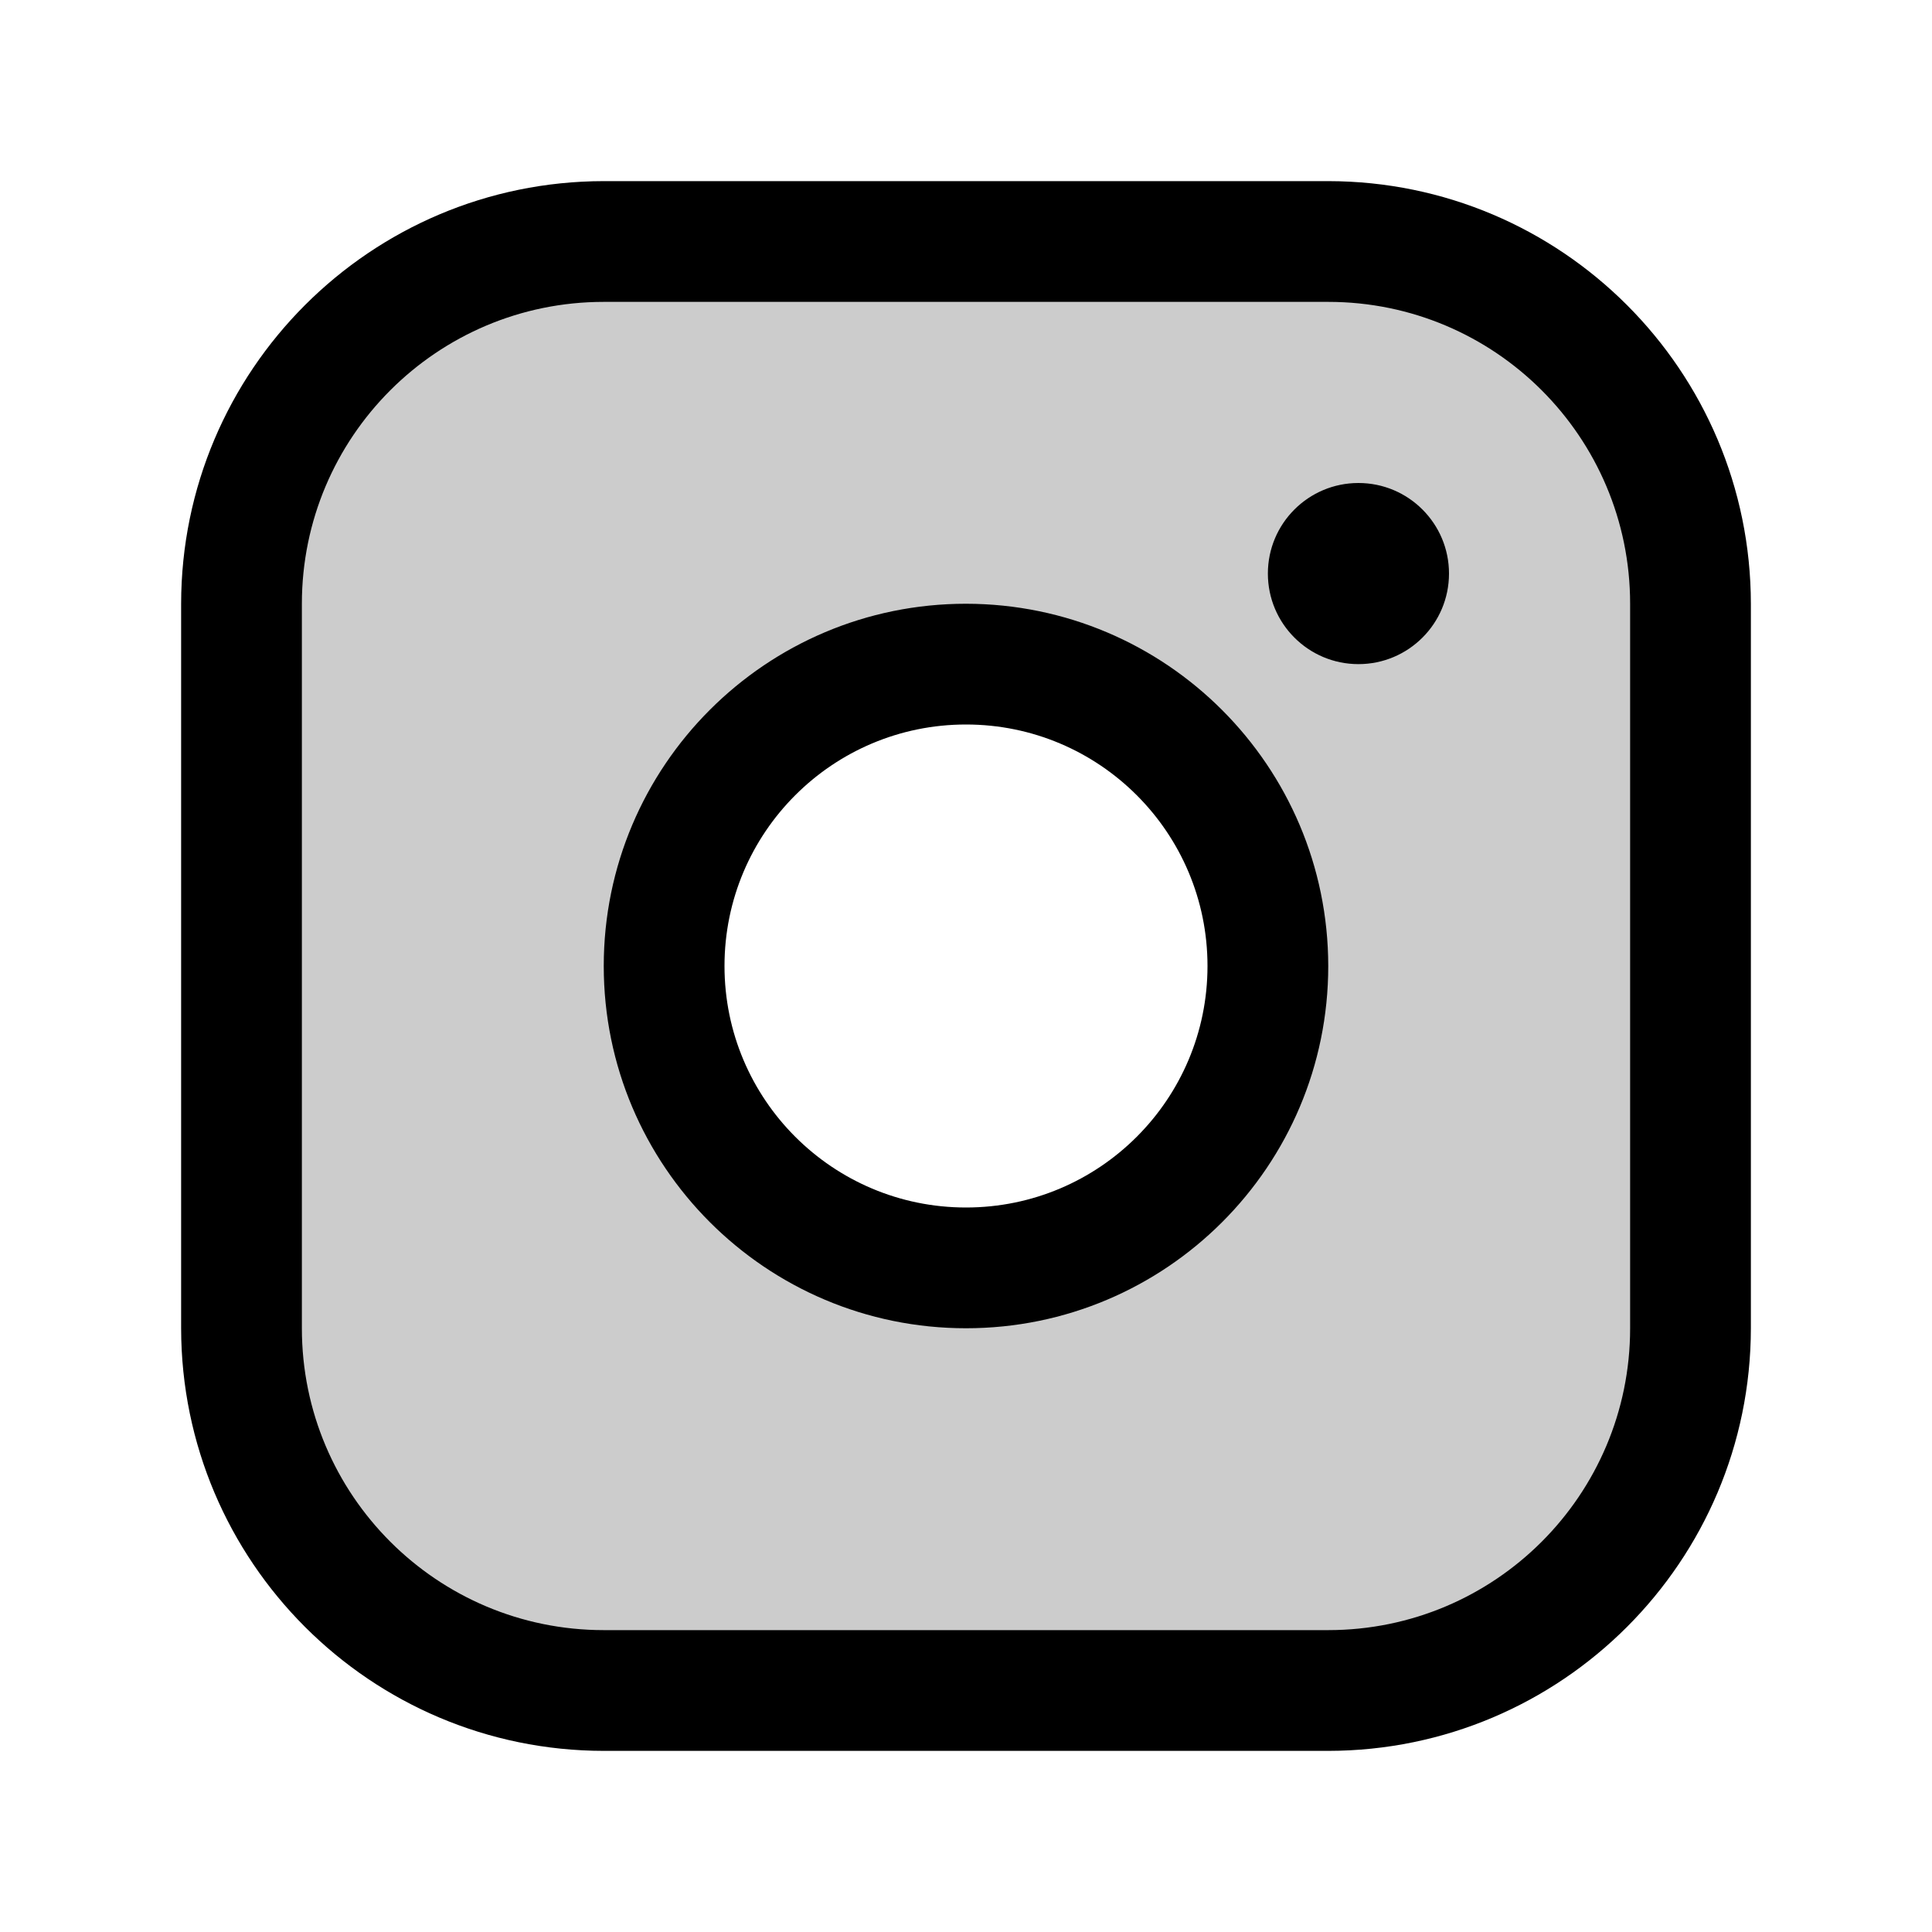
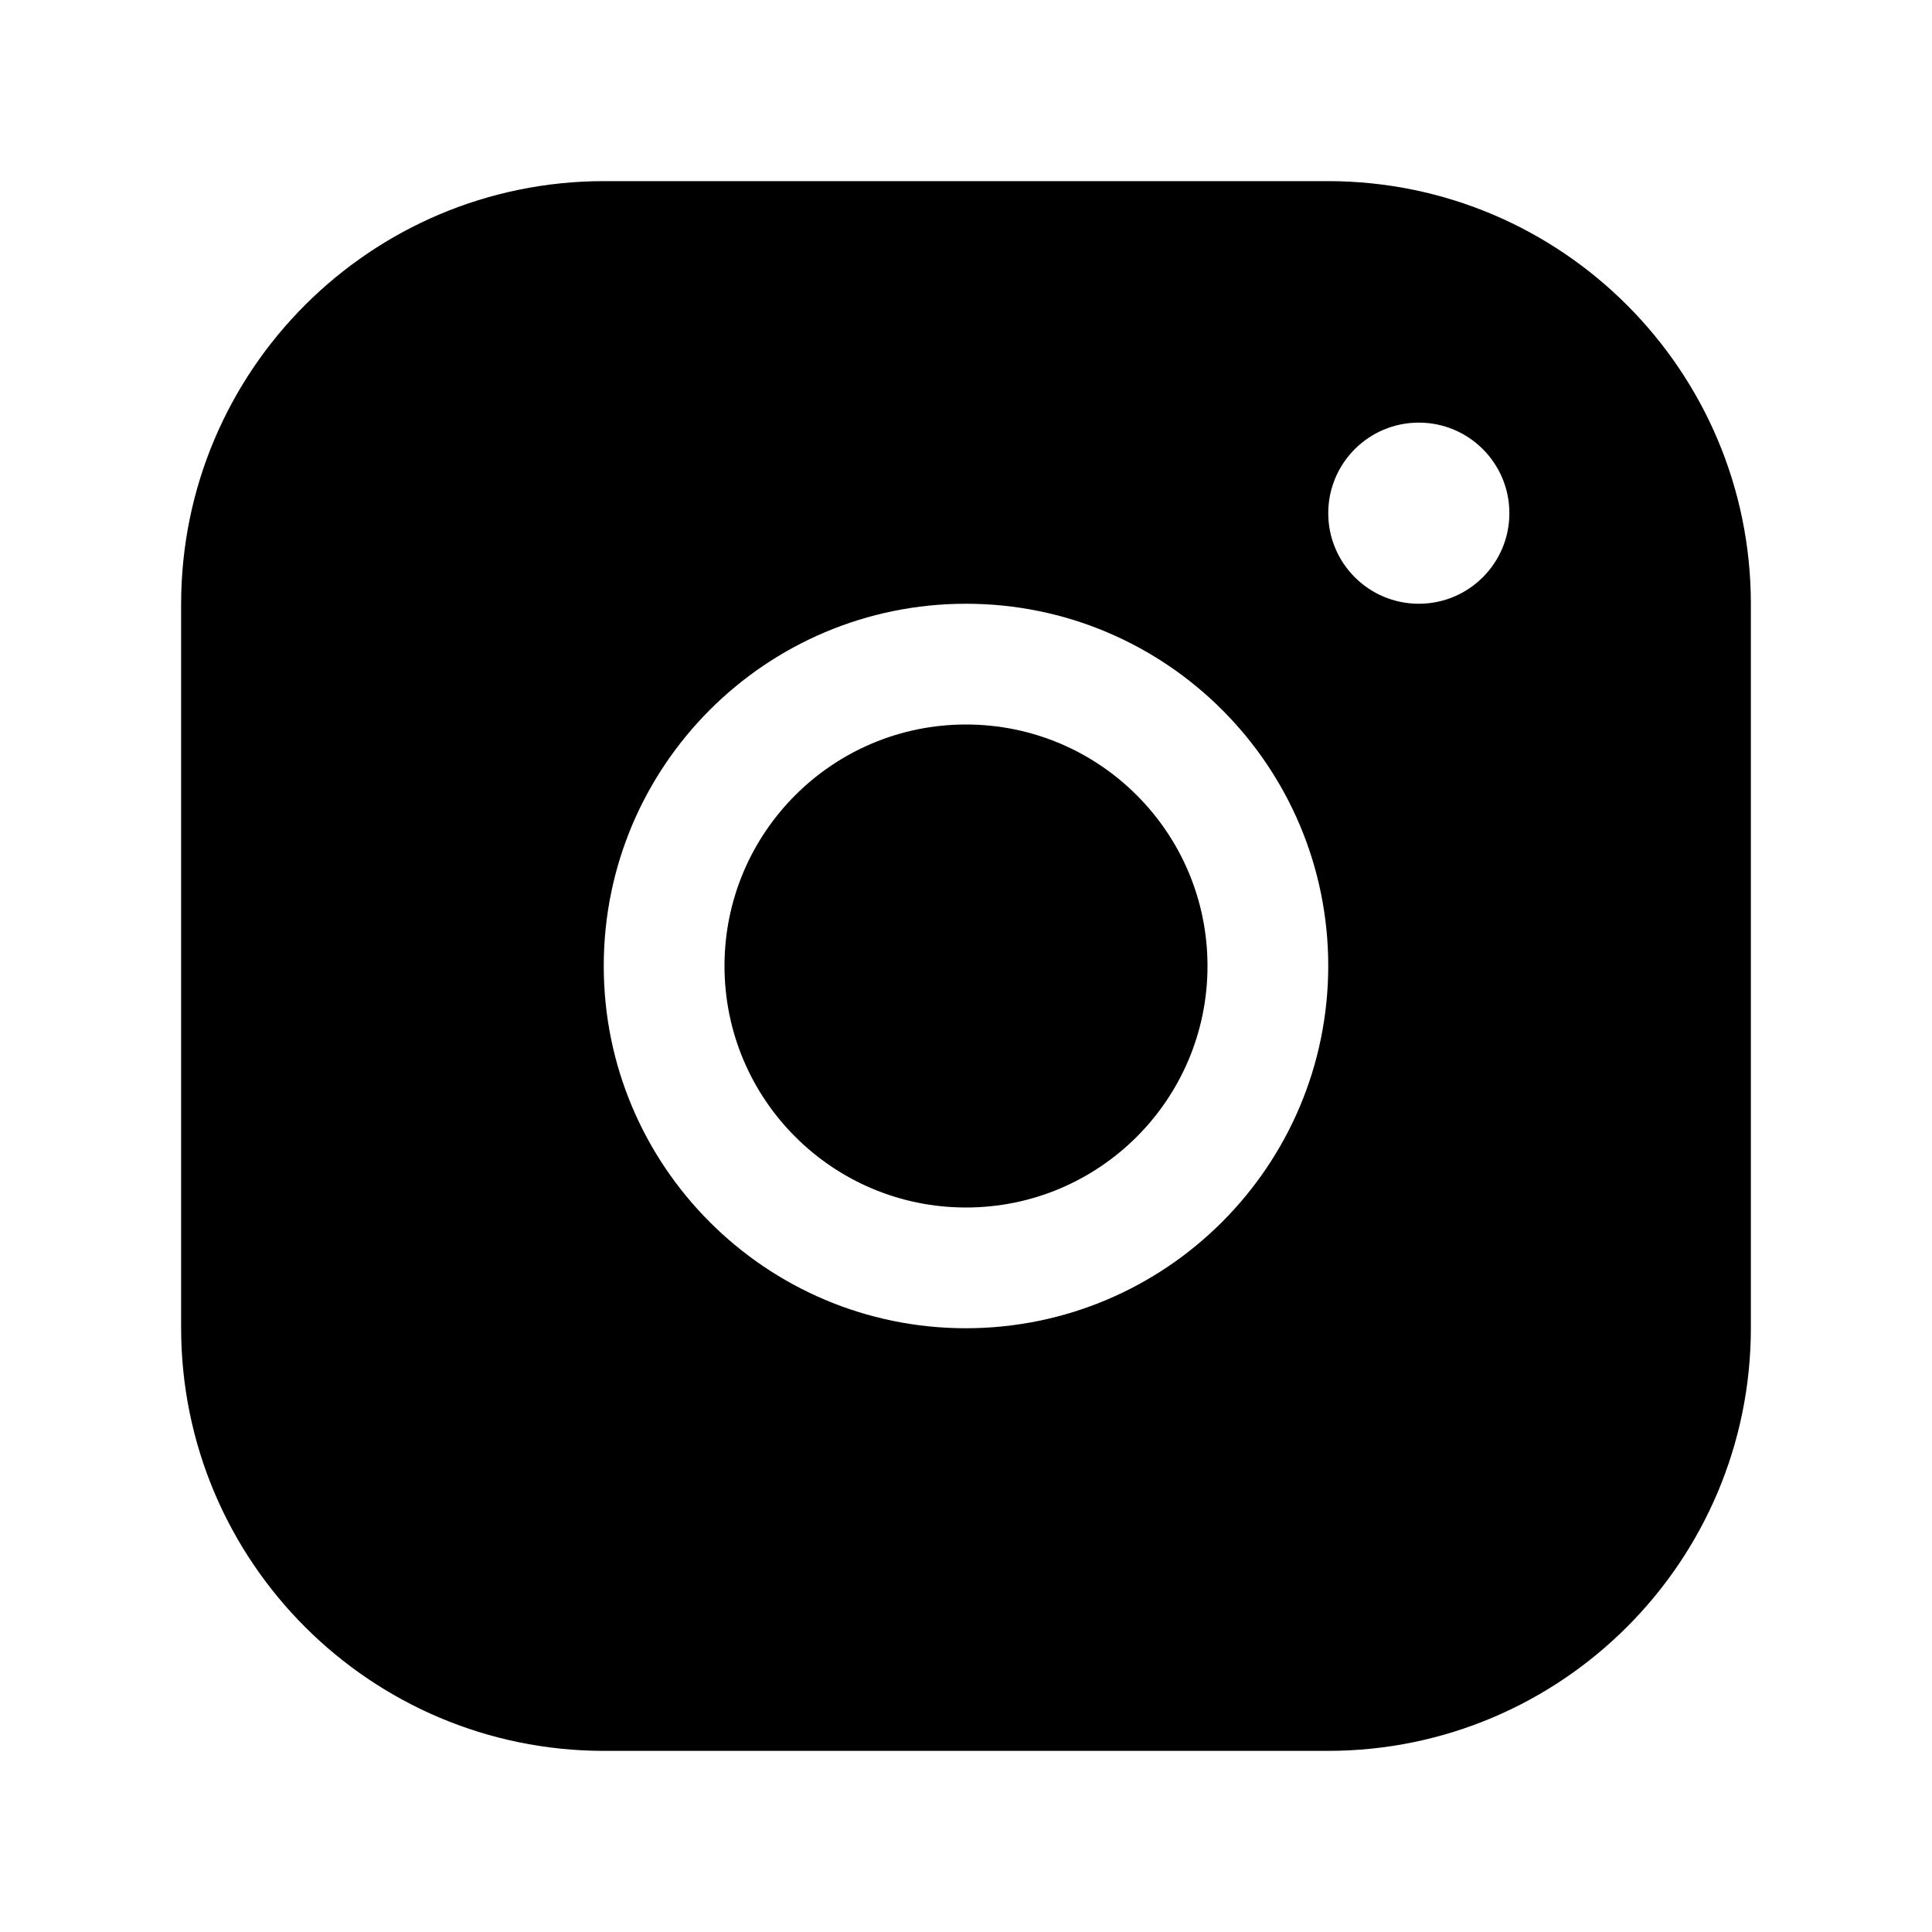
<svg xmlns="http://www.w3.org/2000/svg" viewBox="0 0 256 256" fill="currentColor">
-   <path d="M176,32H80A48,48,0,0,0,32,80v96a48,48,0,0,0,48,48h96a48,48,0,0,0,48-48V80A48,48,0,0,0,176,32ZM128,168a40,40,0,1,1,40-40A40,40,0,0,1,128,168Z" opacity="0.2" />
-   <path d="M176,24H80A56.06,56.06,0,0,0,24,80v96a56.06,56.06,0,0,0,56,56h96a56.06,56.06,0,0,0,56-56V80A56.06,56.06,0,0,0,176,24Zm40,152a40,40,0,0,1-40,40H80a40,40,0,0,1-40-40V80A40,40,0,0,1,80,40h96a40,40,0,0,1,40,40ZM128,80a48,48,0,1,0,48,48A48.05,48.05,0,0,0,128,80Zm0,80a32,32,0,1,1,32-32A32,32,0,0,1,128,160Zm64-84a12,12,0,1,1-12-12A12,12,0,0,1,192,76Z" />
+   <path d="M176,24H80A56.06,56.06,0,0,0,24,80v96a56.06,56.06,0,0,0,56,56h96a56.06,56.06,0,0,0,56-56V80A56.06,56.06,0,0,0,176,24ZM128,176a48,48,0,1,1,48-48A48.05,48.05,0,0,1,128,176Zm60-96a12,12,0,1,1,12-12A12,12,0,0,1,188,80Zm-28,48a32,32,0,1,1-32-32A32,32,0,0,1,160,128Z" />
</svg>
